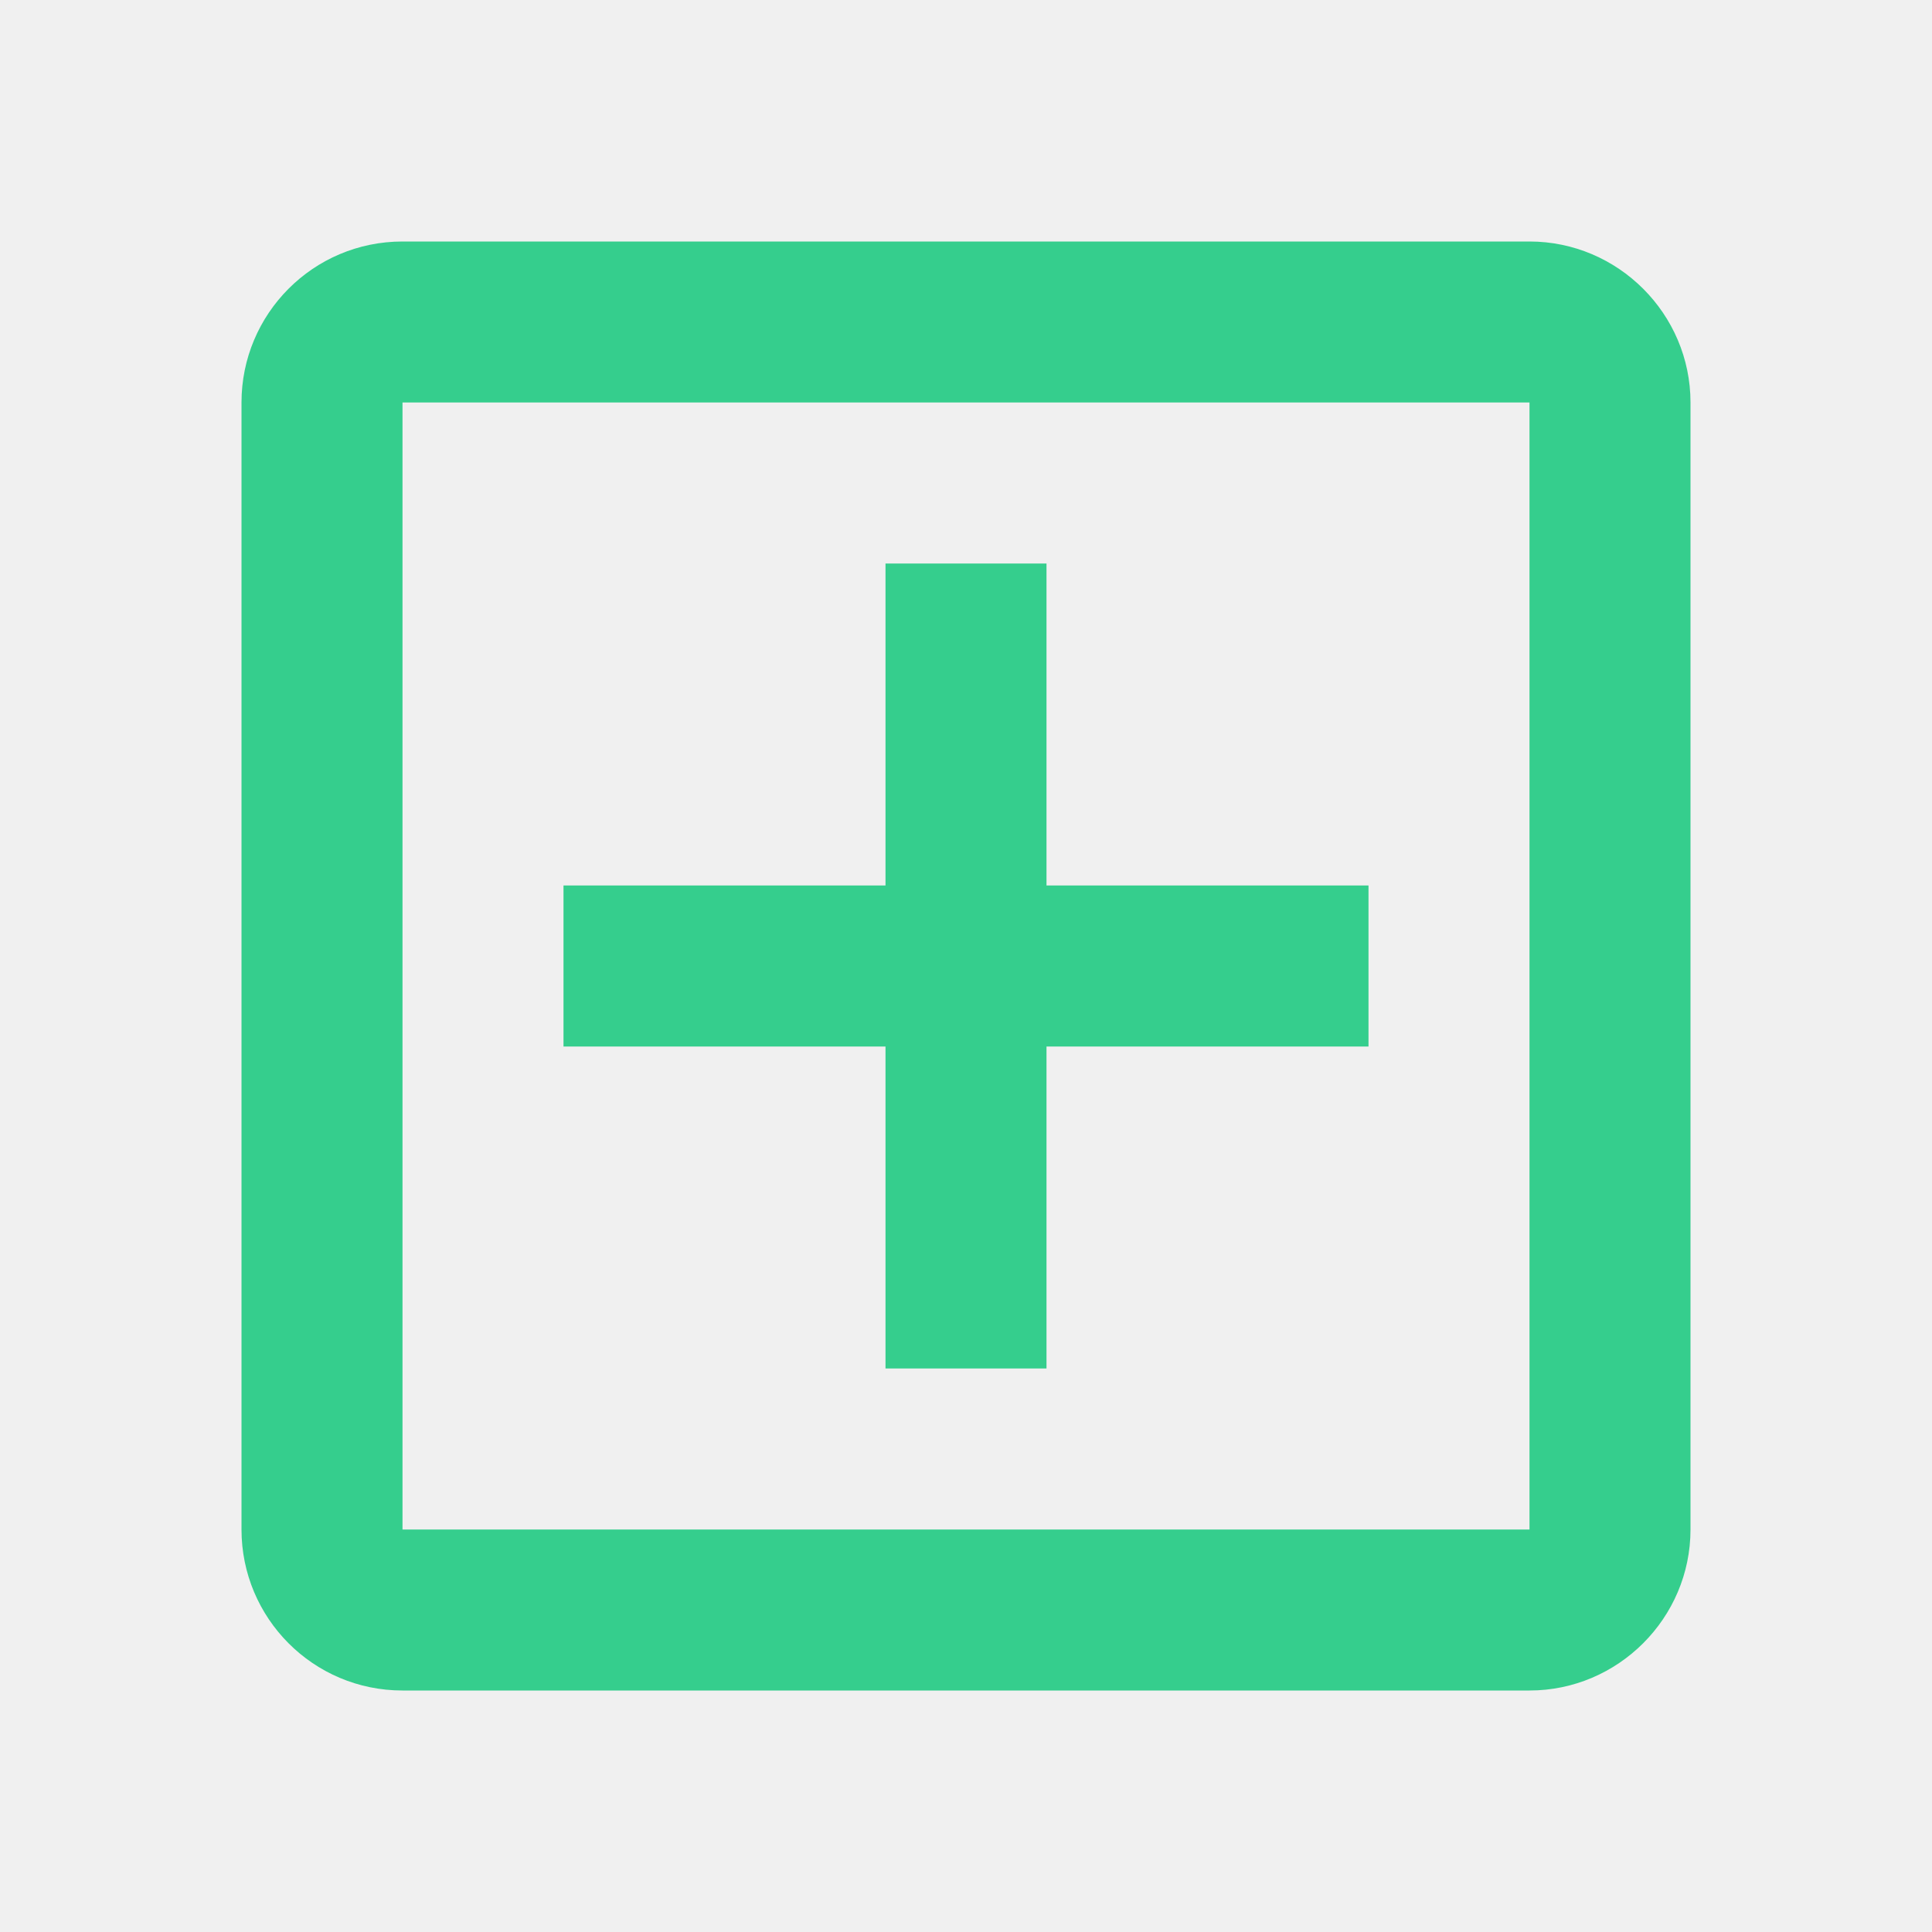
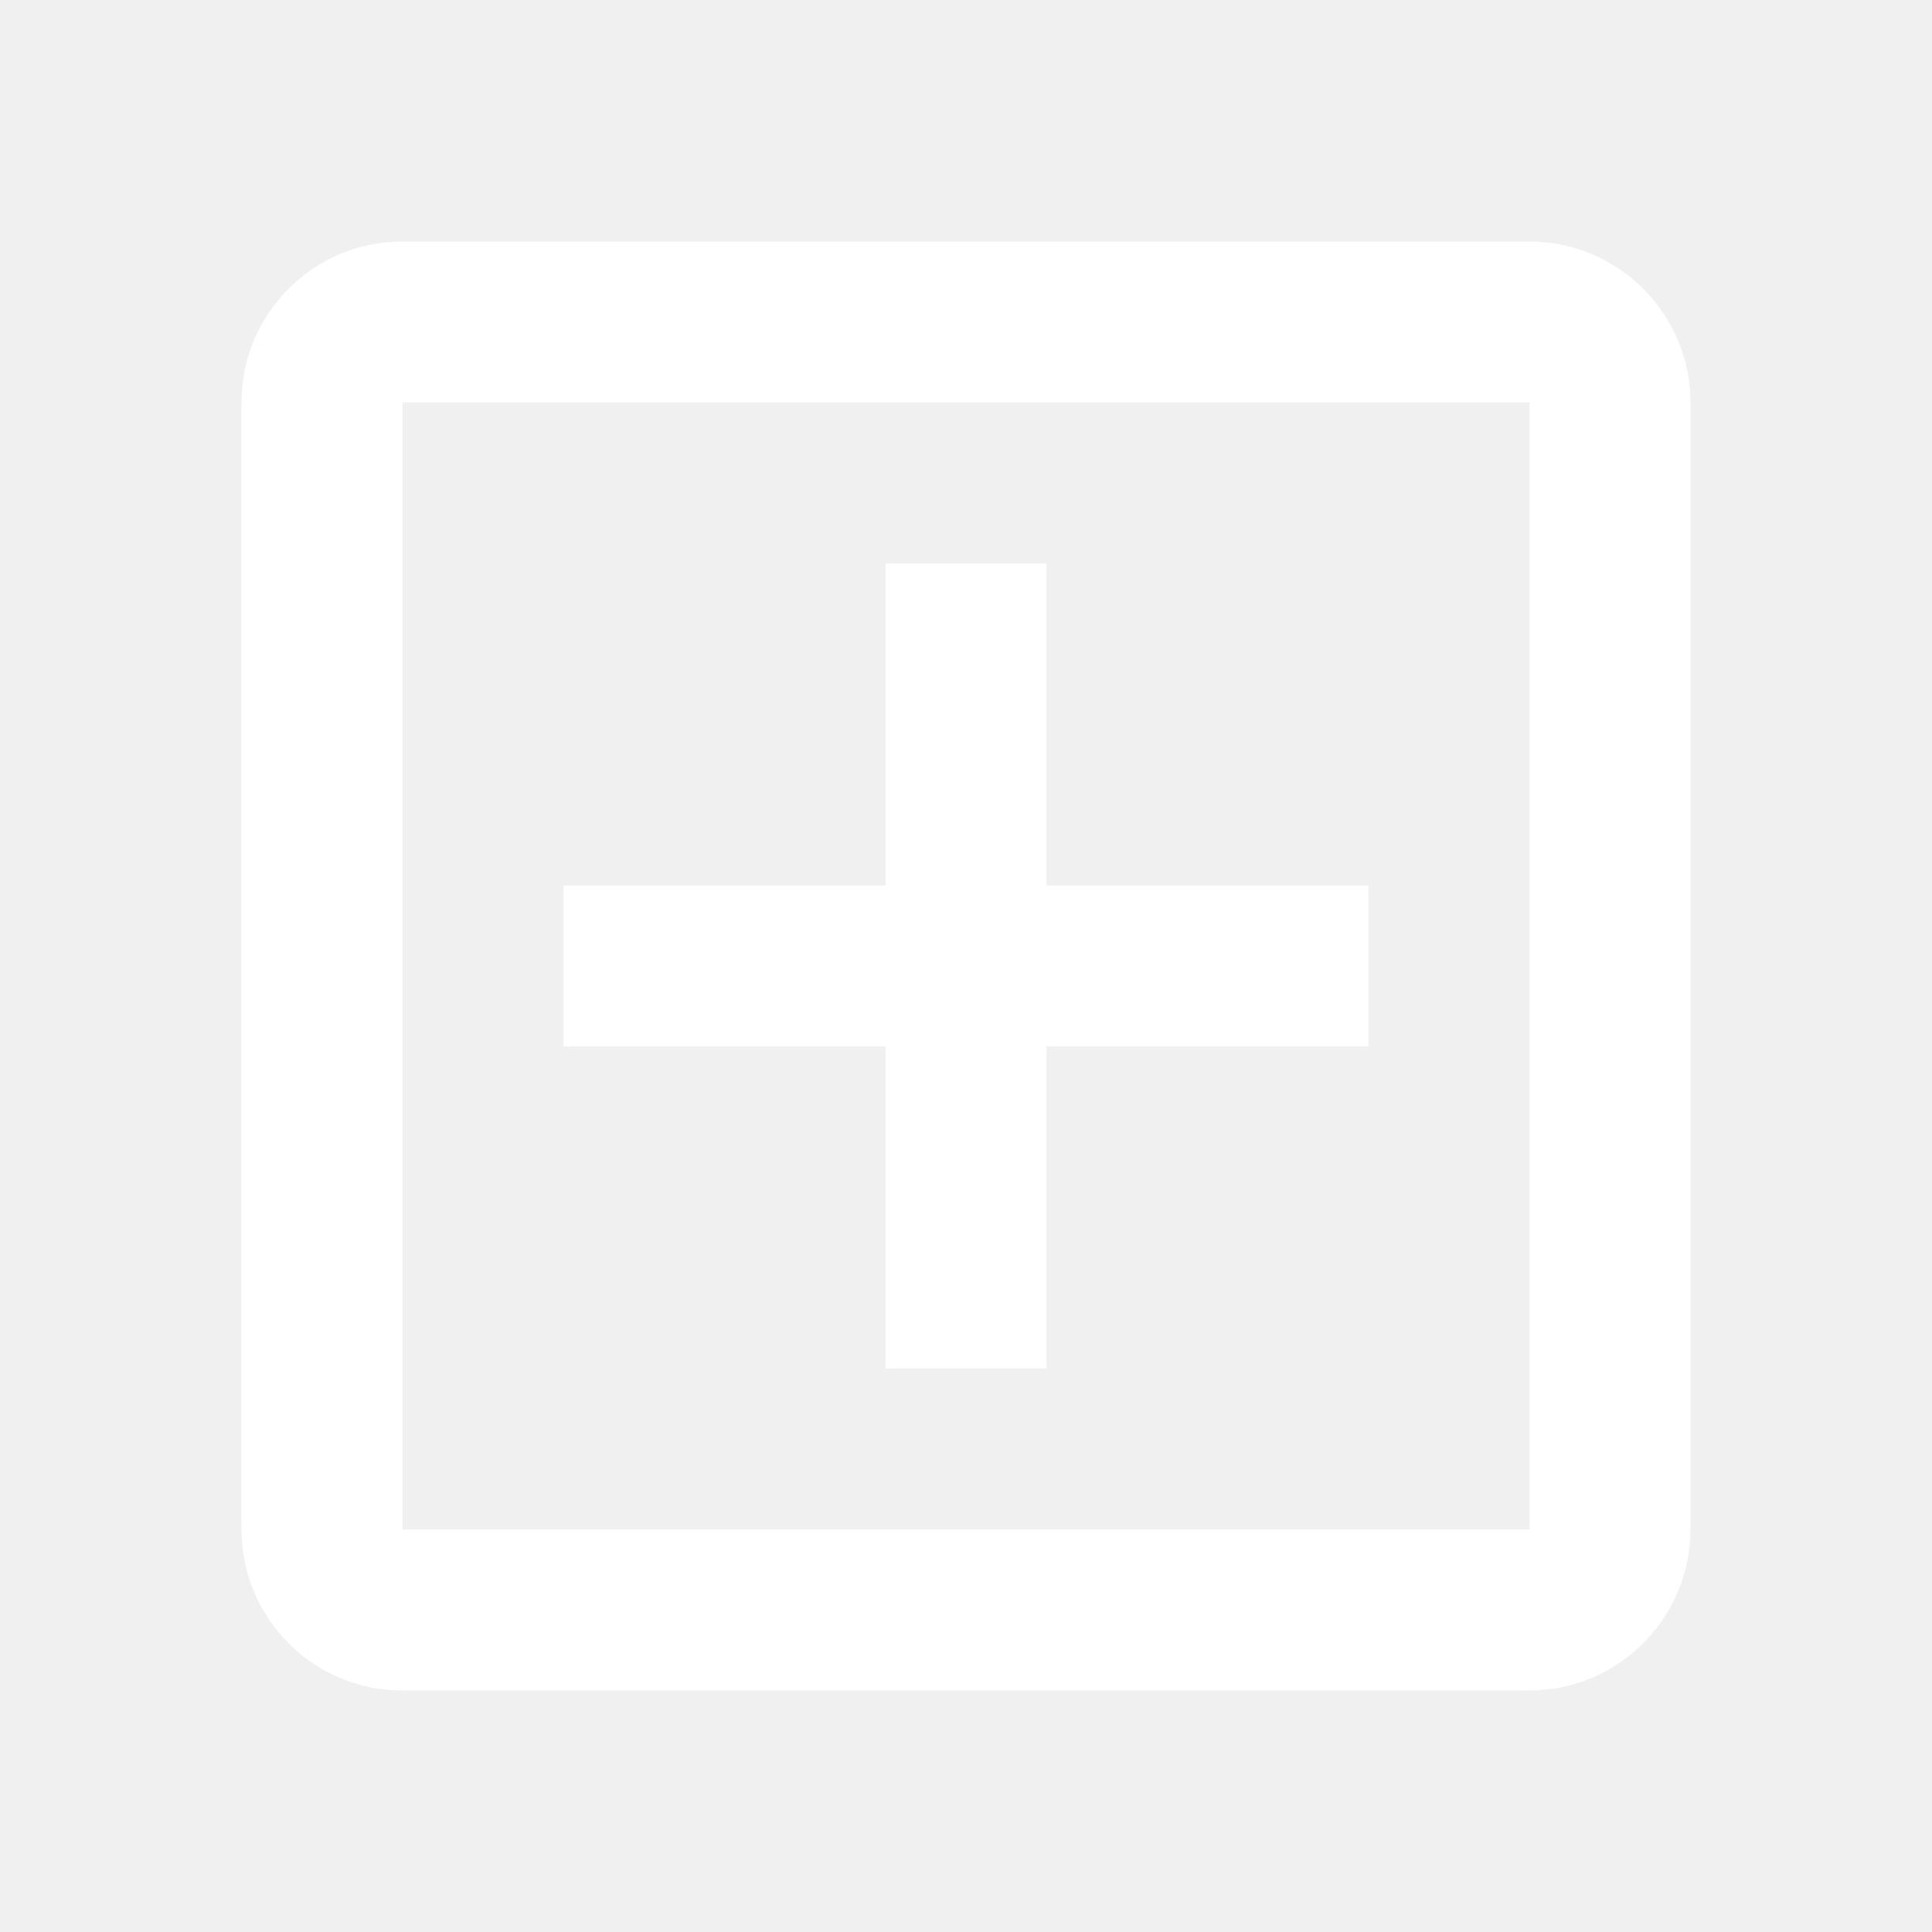
- <svg xmlns="http://www.w3.org/2000/svg" height="48px" viewBox="0 0 24 24" width="48px" fill="#35CE8D">
+ <svg xmlns="http://www.w3.org/2000/svg" height="48px" viewBox="0 0 24 24" width="48px" fill="white">
  <path d="M0 0h24v24H0V0z" fill="none" />
  <path d="M19 3H5c-1.11 0-2 .9-2 2v14c0 1.1.89 2 2 2h14c1.1 0 2-.9 2-2V5c0-1.1-.9-2-2-2zm0 16H5V5h14v14zm-8-2h2v-4h4v-2h-4V7h-2v4H7v2h4z" />
</svg>
